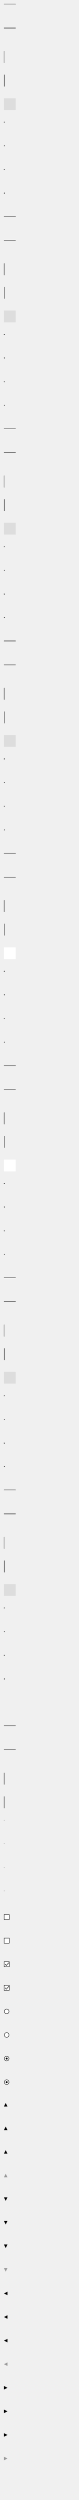
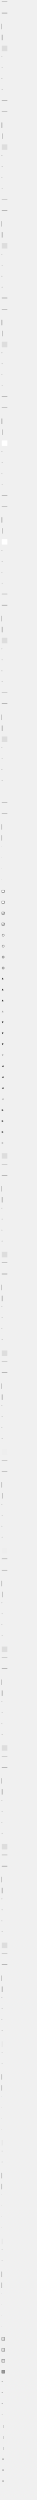
- <svg xmlns="http://www.w3.org/2000/svg" width="200" height="6360" viewBox="0 0 200 6360">
+ <svg xmlns="http://www.w3.org/2000/svg" width="200" height="13680" viewBox="0 0 200 13680">
  <g id="button-normal-top" transform="translate(10,10)">
    <rect x="0" y="0" width="30" height="1" fill="#000000" />
    <rect x="0" y="1" width="30" height="1" fill="#FFFFFF" />
  </g>
  <g id="button-normal-bottom" transform="translate(10,70)">
    <rect x="0" y="0" width="30" height="1" fill="#999999" />
    <rect x="0" y="1" width="30" height="1" fill="#000000" />
  </g>
  <g id="button-normal-left" transform="translate(10,130)">
    <rect x="0" y="0" width="1" height="30" fill="#000000" />
    <rect x="1" y="0" width="1" height="30" fill="#FFFFFF" />
  </g>
  <g id="button-normal-right" transform="translate(10,190)">
    <rect x="0" y="0" width="1" height="30" fill="#999999" />
    <rect x="1" y="0" width="1" height="30" fill="#000000" />
  </g>
  <g id="button-normal" transform="translate(10,250)">
    <rect x="0" y="0" width="30" height="30" fill="#DDDDDD" />
  </g>
  <g id="button-normal-topleft" transform="translate(10,310)">
    <rect x="0" y="0" width="2" height="2" fill="#FFFFFF" />
    <rect x="0" y="0" width="2" height="1" fill="#000000" />
    <rect x="0" y="0" width="1" height="2" fill="#000000" />
  </g>
  <g id="button-normal-topright" transform="translate(10,370)">
    <rect x="0" y="0" width="2" height="2" fill="#FFFFFF" />
    <rect x="1" y="0" width="1" height="2" fill="#000000" />
    <rect x="0" y="0" width="2" height="1" fill="#000000" />
    <rect x="0" y="1" width="1" height="1" fill="#999999" />
  </g>
  <g id="button-normal-bottomleft" transform="translate(10,430)">
    <rect x="0" y="0" width="2" height="2" fill="#999999" />
    <rect x="0" y="0" width="1" height="2" fill="#000000" />
    <rect x="0" y="1" width="2" height="1" fill="#000000" />
    <rect x="1" y="0" width="1" height="1" fill="#FFFFFF" />
  </g>
  <g id="button-normal-bottomright" transform="translate(10,490)">
    <rect x="0" y="0" width="2" height="2" fill="#999999" />
    <rect x="1" y="0" width="1" height="2" fill="#000000" />
    <rect x="0" y="1" width="2" height="1" fill="#000000" />
  </g>
  <g id="button-pressed-top" transform="translate(10,550)">
    <rect x="0" y="0" width="30" height="1" fill="#000000" />
    <rect x="0" y="1" width="30" height="1" fill="#999999" />
  </g>
  <g id="button-pressed-bottom" transform="translate(10,610)">
    <rect x="0" y="0" width="30" height="1" fill="#FFFFFF" />
    <rect x="0" y="1" width="30" height="1" fill="#000000" />
  </g>
  <g id="button-pressed-left" transform="translate(10,670)">
    <rect x="0" y="0" width="1" height="30" fill="#000000" />
    <rect x="1" y="0" width="1" height="30" fill="#999999" />
  </g>
  <g id="button-pressed-right" transform="translate(10,730)">
    <rect x="0" y="0" width="1" height="30" fill="#FFFFFF" />
    <rect x="1" y="0" width="1" height="30" fill="#000000" />
  </g>
  <g id="button-pressed" transform="translate(10,790)">
    <rect x="0" y="0" width="30" height="30" fill="#DDDDDD" />
  </g>
  <g id="button-pressed-topleft" transform="translate(10,850)">
    <rect x="0" y="0" width="2" height="2" fill="#999999" />
    <rect x="0" y="0" width="2" height="1" fill="#000000" />
    <rect x="0" y="0" width="1" height="2" fill="#000000" />
  </g>
  <g id="button-pressed-topright" transform="translate(10,910)">
    <rect x="0" y="0" width="2" height="2" fill="#999999" />
    <rect x="1" y="0" width="1" height="2" fill="#000000" />
    <rect x="0" y="0" width="2" height="1" fill="#000000" />
    <rect x="0" y="1" width="1" height="1" fill="#FFFFFF" />
  </g>
  <g id="button-pressed-bottomleft" transform="translate(10,970)">
    <rect x="0" y="0" width="2" height="2" fill="#FFFFFF" />
    <rect x="0" y="0" width="1" height="2" fill="#000000" />
    <rect x="0" y="1" width="2" height="1" fill="#000000" />
    <rect x="1" y="0" width="1" height="1" fill="#999999" />
  </g>
  <g id="button-pressed-bottomright" transform="translate(10,1030)">
    <rect x="0" y="0" width="2" height="2" fill="#FFFFFF" />
    <rect x="1" y="0" width="1" height="2" fill="#000000" />
    <rect x="0" y="1" width="2" height="1" fill="#000000" />
  </g>
  <g id="button-focused-top" transform="translate(10,1090)">
    <rect x="0" y="0" width="30" height="1" fill="#000000" />
    <rect x="0" y="1" width="30" height="1" fill="#FFFFFF" />
  </g>
  <g id="button-focused-bottom" transform="translate(10,1150)">
    <rect x="0" y="0" width="30" height="1" fill="#999999" />
    <rect x="0" y="1" width="30" height="1" fill="#000000" />
  </g>
  <g id="button-focused-left" transform="translate(10,1210)">
    <rect x="0" y="0" width="1" height="30" fill="#000000" />
    <rect x="1" y="0" width="1" height="30" fill="#FFFFFF" />
  </g>
  <g id="button-focused-right" transform="translate(10,1270)">
    <rect x="0" y="0" width="1" height="30" fill="#999999" />
    <rect x="1" y="0" width="1" height="30" fill="#000000" />
  </g>
  <g id="button-focused" transform="translate(10,1330)">
    <rect x="0" y="0" width="30" height="30" fill="#DDDDDD" />
  </g>
  <g id="button-focused-topleft" transform="translate(10,1390)">
    <rect x="0" y="0" width="2" height="2" fill="#FFFFFF" />
    <rect x="0" y="0" width="2" height="1" fill="#000000" />
    <rect x="0" y="0" width="1" height="2" fill="#000000" />
  </g>
  <g id="button-focused-topright" transform="translate(10,1450)">
    <rect x="0" y="0" width="2" height="2" fill="#FFFFFF" />
    <rect x="1" y="0" width="1" height="2" fill="#000000" />
    <rect x="0" y="0" width="2" height="1" fill="#000000" />
    <rect x="0" y="1" width="1" height="1" fill="#999999" />
  </g>
  <g id="button-focused-bottomleft" transform="translate(10,1510)">
    <rect x="0" y="0" width="2" height="2" fill="#999999" />
    <rect x="0" y="0" width="1" height="2" fill="#000000" />
    <rect x="0" y="1" width="2" height="1" fill="#000000" />
    <rect x="1" y="0" width="1" height="1" fill="#FFFFFF" />
  </g>
  <g id="button-focused-bottomright" transform="translate(10,1570)">
    <rect x="0" y="0" width="2" height="2" fill="#999999" />
    <rect x="1" y="0" width="1" height="2" fill="#000000" />
    <rect x="0" y="1" width="2" height="1" fill="#000000" />
  </g>
  <g id="button-toggled-top" transform="translate(10,1630)">
    <rect x="0" y="0" width="30" height="1" fill="#000000" />
    <rect x="0" y="1" width="30" height="1" fill="#999999" />
  </g>
  <g id="button-toggled-bottom" transform="translate(10,1690)">
    <rect x="0" y="0" width="30" height="1" fill="#FFFFFF" />
    <rect x="0" y="1" width="30" height="1" fill="#000000" />
  </g>
  <g id="button-toggled-left" transform="translate(10,1750)">
    <rect x="0" y="0" width="1" height="30" fill="#000000" />
    <rect x="1" y="0" width="1" height="30" fill="#999999" />
  </g>
  <g id="button-toggled-right" transform="translate(10,1810)">
    <rect x="0" y="0" width="1" height="30" fill="#FFFFFF" />
    <rect x="1" y="0" width="1" height="30" fill="#000000" />
  </g>
  <g id="button-toggled" transform="translate(10,1870)">
    <rect x="0" y="0" width="30" height="30" fill="#DDDDDD" />
  </g>
  <g id="button-toggled-topleft" transform="translate(10,1930)">
    <rect x="0" y="0" width="2" height="2" fill="#999999" />
    <rect x="0" y="0" width="2" height="1" fill="#000000" />
    <rect x="0" y="0" width="1" height="2" fill="#000000" />
  </g>
  <g id="button-toggled-topright" transform="translate(10,1990)">
    <rect x="0" y="0" width="2" height="2" fill="#999999" />
    <rect x="1" y="0" width="1" height="2" fill="#000000" />
    <rect x="0" y="0" width="2" height="1" fill="#000000" />
    <rect x="0" y="1" width="1" height="1" fill="#FFFFFF" />
  </g>
  <g id="button-toggled-bottomleft" transform="translate(10,2050)">
    <rect x="0" y="0" width="2" height="2" fill="#FFFFFF" />
    <rect x="0" y="0" width="1" height="2" fill="#000000" />
    <rect x="0" y="1" width="2" height="1" fill="#000000" />
    <rect x="1" y="0" width="1" height="1" fill="#999999" />
  </g>
  <g id="button-toggled-bottomright" transform="translate(10,2110)">
    <rect x="0" y="0" width="2" height="2" fill="#FFFFFF" />
    <rect x="1" y="0" width="1" height="2" fill="#000000" />
    <rect x="0" y="1" width="2" height="1" fill="#000000" />
  </g>
  <g id="lineedit-normal-top" transform="translate(10,2170)">
    <rect x="0" y="0" width="30" height="1" fill="#000000" />
    <rect x="0" y="1" width="30" height="1" fill="#999999" />
  </g>
  <g id="lineedit-normal-bottom" transform="translate(10,2230)">
    <rect x="0" y="0" width="30" height="1" fill="#FFFFFF" />
    <rect x="0" y="1" width="30" height="1" fill="#000000" />
  </g>
  <g id="lineedit-normal-left" transform="translate(10,2290)">
    <rect x="0" y="0" width="1" height="30" fill="#000000" />
    <rect x="1" y="0" width="1" height="30" fill="#999999" />
  </g>
  <g id="lineedit-normal-right" transform="translate(10,2350)">
    <rect x="0" y="0" width="1" height="30" fill="#FFFFFF" />
    <rect x="1" y="0" width="1" height="30" fill="#000000" />
  </g>
  <g id="lineedit-normal" transform="translate(10,2410)">
    <rect x="0" y="0" width="30" height="30" fill="#FFFFFF" />
  </g>
  <g id="lineedit-normal-topleft" transform="translate(10,2470)">
    <rect x="0" y="0" width="2" height="2" fill="#999999" />
    <rect x="0" y="0" width="2" height="1" fill="#000000" />
    <rect x="0" y="0" width="1" height="2" fill="#000000" />
  </g>
  <g id="lineedit-normal-topright" transform="translate(10,2530)">
    <rect x="0" y="0" width="2" height="2" fill="#999999" />
    <rect x="1" y="0" width="1" height="2" fill="#000000" />
    <rect x="0" y="0" width="2" height="1" fill="#000000" />
    <rect x="0" y="1" width="1" height="1" fill="#FFFFFF" />
  </g>
  <g id="lineedit-normal-bottomleft" transform="translate(10,2590)">
    <rect x="0" y="0" width="2" height="2" fill="#FFFFFF" />
    <rect x="0" y="0" width="1" height="2" fill="#000000" />
    <rect x="0" y="1" width="2" height="1" fill="#000000" />
    <rect x="1" y="0" width="1" height="1" fill="#999999" />
  </g>
  <g id="lineedit-normal-bottomright" transform="translate(10,2650)">
    <rect x="0" y="0" width="2" height="2" fill="#FFFFFF" />
    <rect x="1" y="0" width="1" height="2" fill="#000000" />
    <rect x="0" y="1" width="2" height="1" fill="#000000" />
  </g>
  <g id="lineedit-focused-top" transform="translate(10,2710)">
    <rect x="0" y="0" width="30" height="1" fill="#000000" />
    <rect x="0" y="1" width="30" height="1" fill="#999999" />
  </g>
  <g id="lineedit-focused-bottom" transform="translate(10,2770)">
    <rect x="0" y="0" width="30" height="1" fill="#FFFFFF" />
    <rect x="0" y="1" width="30" height="1" fill="#000000" />
  </g>
  <g id="lineedit-focused-left" transform="translate(10,2830)">
    <rect x="0" y="0" width="1" height="30" fill="#000000" />
    <rect x="1" y="0" width="1" height="30" fill="#999999" />
  </g>
  <g id="lineedit-focused-right" transform="translate(10,2890)">
    <rect x="0" y="0" width="1" height="30" fill="#FFFFFF" />
    <rect x="1" y="0" width="1" height="30" fill="#000000" />
  </g>
  <g id="lineedit-focused" transform="translate(10,2950)">
    <rect x="0" y="0" width="30" height="30" fill="#FFFFFF" />
  </g>
  <g id="lineedit-focused-topleft" transform="translate(10,3010)">
    <rect x="0" y="0" width="2" height="2" fill="#999999" />
    <rect x="0" y="0" width="2" height="1" fill="#000000" />
    <rect x="0" y="0" width="1" height="2" fill="#000000" />
  </g>
  <g id="lineedit-focused-topright" transform="translate(10,3070)">
    <rect x="0" y="0" width="2" height="2" fill="#999999" />
    <rect x="1" y="0" width="1" height="2" fill="#000000" />
    <rect x="0" y="0" width="2" height="1" fill="#000000" />
    <rect x="0" y="1" width="1" height="1" fill="#FFFFFF" />
  </g>
  <g id="lineedit-focused-bottomleft" transform="translate(10,3130)">
    <rect x="0" y="0" width="2" height="2" fill="#FFFFFF" />
    <rect x="0" y="0" width="1" height="2" fill="#000000" />
    <rect x="0" y="1" width="2" height="1" fill="#000000" />
    <rect x="1" y="0" width="1" height="1" fill="#999999" />
  </g>
  <g id="lineedit-focused-bottomright" transform="translate(10,3190)">
    <rect x="0" y="0" width="2" height="2" fill="#FFFFFF" />
    <rect x="1" y="0" width="1" height="2" fill="#000000" />
    <rect x="0" y="1" width="2" height="1" fill="#000000" />
  </g>
  <g id="common-normal-top" transform="translate(10,3250)">
    <rect x="0" y="0" width="30" height="1" fill="#000000" />
    <rect x="0" y="1" width="30" height="1" fill="#FFFFFF" />
  </g>
  <g id="common-normal-bottom" transform="translate(10,3310)">
    <rect x="0" y="0" width="30" height="1" fill="#999999" />
    <rect x="0" y="1" width="30" height="1" fill="#000000" />
  </g>
  <g id="common-normal-left" transform="translate(10,3370)">
    <rect x="0" y="0" width="1" height="30" fill="#000000" />
    <rect x="1" y="0" width="1" height="30" fill="#FFFFFF" />
  </g>
  <g id="common-normal-right" transform="translate(10,3430)">
    <rect x="0" y="0" width="1" height="30" fill="#999999" />
    <rect x="1" y="0" width="1" height="30" fill="#000000" />
  </g>
  <g id="common-normal" transform="translate(10,3490)">
    <rect x="0" y="0" width="30" height="30" fill="#DDDDDD" />
  </g>
  <g id="common-normal-topleft" transform="translate(10,3550)">
    <rect x="0" y="0" width="2" height="2" fill="#FFFFFF" />
    <rect x="0" y="0" width="2" height="1" fill="#000000" />
    <rect x="0" y="0" width="1" height="2" fill="#000000" />
  </g>
  <g id="common-normal-topright" transform="translate(10,3610)">
    <rect x="0" y="0" width="2" height="2" fill="#FFFFFF" />
    <rect x="1" y="0" width="1" height="2" fill="#000000" />
    <rect x="0" y="0" width="2" height="1" fill="#000000" />
    <rect x="0" y="1" width="1" height="1" fill="#999999" />
  </g>
  <g id="common-normal-bottomleft" transform="translate(10,3670)">
    <rect x="0" y="0" width="2" height="2" fill="#999999" />
    <rect x="0" y="0" width="1" height="2" fill="#000000" />
    <rect x="0" y="1" width="2" height="1" fill="#000000" />
    <rect x="1" y="0" width="1" height="1" fill="#FFFFFF" />
  </g>
  <g id="common-normal-bottomright" transform="translate(10,3730)">
    <rect x="0" y="0" width="2" height="2" fill="#999999" />
    <rect x="1" y="0" width="1" height="2" fill="#000000" />
    <rect x="0" y="1" width="2" height="1" fill="#000000" />
  </g>
  <g id="common-focused-top" transform="translate(10,3790)">
    <rect x="0" y="0" width="30" height="1" fill="#000000" />
    <rect x="0" y="1" width="30" height="1" fill="#FFFFFF" />
  </g>
  <g id="common-focused-bottom" transform="translate(10,3850)">
    <rect x="0" y="0" width="30" height="1" fill="#999999" />
    <rect x="0" y="1" width="30" height="1" fill="#000000" />
  </g>
  <g id="common-focused-left" transform="translate(10,3910)">
    <rect x="0" y="0" width="1" height="30" fill="#000000" />
    <rect x="1" y="0" width="1" height="30" fill="#FFFFFF" />
  </g>
  <g id="common-focused-right" transform="translate(10,3970)">
    <rect x="0" y="0" width="1" height="30" fill="#999999" />
    <rect x="1" y="0" width="1" height="30" fill="#000000" />
  </g>
  <g id="common-focused" transform="translate(10,4030)">
    <rect x="0" y="0" width="30" height="30" fill="#DDDDDD" />
  </g>
  <g id="common-focused-topleft" transform="translate(10,4090)">
    <rect x="0" y="0" width="2" height="2" fill="#FFFFFF" />
    <rect x="0" y="0" width="2" height="1" fill="#000000" />
    <rect x="0" y="0" width="1" height="2" fill="#000000" />
  </g>
  <g id="common-focused-topright" transform="translate(10,4150)">
    <rect x="0" y="0" width="2" height="2" fill="#FFFFFF" />
    <rect x="1" y="0" width="1" height="2" fill="#000000" />
    <rect x="0" y="0" width="2" height="1" fill="#000000" />
    <rect x="0" y="1" width="1" height="1" fill="#999999" />
  </g>
  <g id="common-focused-bottomleft" transform="translate(10,4210)">
    <rect x="0" y="0" width="2" height="2" fill="#999999" />
    <rect x="0" y="0" width="1" height="2" fill="#000000" />
    <rect x="0" y="1" width="2" height="1" fill="#000000" />
    <rect x="1" y="0" width="1" height="1" fill="#FFFFFF" />
  </g>
  <g id="common-focused-bottomright" transform="translate(10,4270)">
    <rect x="0" y="0" width="2" height="2" fill="#999999" />
    <rect x="1" y="0" width="1" height="2" fill="#000000" />
    <rect x="0" y="1" width="2" height="1" fill="#000000" />
  </g>
  <g id="focus" transform="translate(10,4330)">
  </g>
  <g id="focus-top" transform="translate(10,4390)">
    <rect x="0" y="0" width="30" height="1" fill="#000000" />
  </g>
  <g id="focus-bottom" transform="translate(10,4450)">
    <rect x="0" y="0" width="30" height="1" fill="#000000" />
  </g>
  <g id="focus-left" transform="translate(10,4510)">
    <rect x="0" y="0" width="1" height="30" fill="#000000" />
  </g>
  <g id="focus-right" transform="translate(10,4570)">
    <rect x="0" y="0" width="1" height="30" fill="#000000" />
  </g>
  <g id="focus-topleft" transform="translate(10,4630)">
    <rect x="0" y="0" width="1" height="1" fill="#000000" />
  </g>
  <g id="focus-topright" transform="translate(10,4690)">
    <rect x="0" y="0" width="1" height="1" fill="#000000" />
  </g>
  <g id="focus-bottomleft" transform="translate(10,4750)">
    <rect x="0" y="0" width="1" height="1" fill="#000000" />
  </g>
  <g id="focus-bottomright" transform="translate(10,4810)">
    <rect x="0" y="0" width="1" height="1" fill="#000000" />
  </g>
  <g id="checkbox-normal" transform="translate(10,4870)">
    <rect x="0" y="0" width="14" height="14" fill="#000000" />
    <rect x="1" y="1" width="12" height="12" fill="#FFFFFF" />
  </g>
  <g id="checkbox-focused" transform="translate(10,4930)">
    <rect x="0" y="0" width="14" height="14" fill="#000000" />
    <rect x="1" y="1" width="12" height="12" fill="#FFFFFF" />
  </g>
  <g id="checkbox-checked-normal" transform="translate(10,4990)">
    <rect x="0" y="0" width="14" height="14" fill="#000000" />
    <rect x="1" y="1" width="12" height="12" fill="#FFFFFF" />
    <rect x="3" y="7" width="2" height="2" fill="#000000" />
    <rect x="5" y="9" width="2" height="2" fill="#000000" />
    <rect x="7" y="7" width="2" height="2" fill="#000000" />
    <rect x="9" y="5" width="2" height="2" fill="#000000" />
    <rect x="11" y="3" width="2" height="2" fill="#000000" />
  </g>
  <g id="checkbox-checked-focused" transform="translate(10,5050)">
    <rect x="0" y="0" width="14" height="14" fill="#000000" />
    <rect x="1" y="1" width="12" height="12" fill="#FFFFFF" />
    <rect x="3" y="7" width="2" height="2" fill="#000000" />
    <rect x="5" y="9" width="2" height="2" fill="#000000" />
    <rect x="7" y="7" width="2" height="2" fill="#000000" />
    <rect x="9" y="5" width="2" height="2" fill="#000000" />
    <rect x="11" y="3" width="2" height="2" fill="#000000" />
  </g>
  <g id="radio-normal" transform="translate(10,5110)">
    <circle cx="7" cy="7" r="6.5" fill="#000000" />
    <circle cx="7" cy="7" r="5.5" fill="#FFFFFF" />
  </g>
  <g id="radio-focused" transform="translate(10,5170)">
    <circle cx="7" cy="7" r="6.5" fill="#000000" />
    <circle cx="7" cy="7" r="5.5" fill="#FFFFFF" />
  </g>
  <g id="radio-checked-normal" transform="translate(10,5230)">
    <circle cx="7" cy="7" r="6.5" fill="#000000" />
    <circle cx="7" cy="7" r="5.5" fill="#FFFFFF" />
    <circle cx="7" cy="7" r="2.5" fill="#000000" />
  </g>
  <g id="radio-checked-focused" transform="translate(10,5290)">
    <circle cx="7" cy="7" r="6.5" fill="#000000" />
    <circle cx="7" cy="7" r="5.5" fill="#FFFFFF" />
    <circle cx="7" cy="7" r="2.5" fill="#000000" />
  </g>
  <g id="arrow-up-normal" transform="translate(10,5350)">
    <path d="M4.5,0 L9,9 L0,9 Z" fill="#000000" />
  </g>
  <g id="arrow-up-focused" transform="translate(10,5410)">
    <path d="M4.5,0 L9,9 L0,9 Z" fill="#000000" />
  </g>
  <g id="arrow-up-pressed" transform="translate(10,5470)">
    <path d="M4.5,0 L9,9 L0,9 Z" fill="#000000" />
  </g>
  <g id="arrow-up-disabled" transform="translate(10,5530)">
    <path d="M4.5,0 L9,9 L0,9 Z" fill="#999999" />
  </g>
  <g id="arrow-down-normal" transform="translate(10,5590)">
    <path d="M0,0 L9,0 L4.5,9 Z" fill="#000000" />
  </g>
  <g id="arrow-down-focused" transform="translate(10,5650)">
    <path d="M0,0 L9,0 L4.5,9 Z" fill="#000000" />
  </g>
  <g id="arrow-down-pressed" transform="translate(10,5710)">
    <path d="M0,0 L9,0 L4.5,9 Z" fill="#000000" />
  </g>
  <g id="arrow-down-disabled" transform="translate(10,5770)">
    <path d="M0,0 L9,0 L4.5,9 Z" fill="#999999" />
  </g>
  <g id="arrow-left-normal" transform="translate(10,5830)">
    <path d="M9,0 L9,9 L0,4.5 Z" fill="#000000" />
  </g>
  <g id="arrow-left-focused" transform="translate(10,5890)">
    <path d="M9,0 L9,9 L0,4.5 Z" fill="#000000" />
  </g>
  <g id="arrow-left-pressed" transform="translate(10,5950)">
    <path d="M9,0 L9,9 L0,4.5 Z" fill="#000000" />
  </g>
  <g id="arrow-left-disabled" transform="translate(10,6010)">
    <path d="M9,0 L9,9 L0,4.5 Z" fill="#999999" />
  </g>
  <g id="arrow-right-normal" transform="translate(10,6070)">
    <path d="M0,0 L9,4.5 L0,9 Z" fill="#000000" />
  </g>
  <g id="arrow-right-focused" transform="translate(10,6130)">
    <path d="M0,0 L9,4.5 L0,9 Z" fill="#000000" />
  </g>
  <g id="arrow-right-pressed" transform="translate(10,6190)">
    <path d="M0,0 L9,4.5 L0,9 Z" fill="#000000" />
  </g>
  <g id="arrow-right-disabled" transform="translate(10,6250)">
    <path d="M0,0 L9,4.5 L0,9 Z" fill="#999999" />
  </g>
+   <g id="scrollbarslider-normal" transform="translate(10,6310)">
+     <rect x="0" y="0" width="30" height="30" fill="#DDDDDD" />
+   </g>
+   <g id="scrollbarslider-normal-top" transform="translate(10,6370)">
+     <rect x="0" y="0" width="30" height="1" fill="#000000" />
+     <rect x="0" y="1" width="30" height="1" fill="#FFFFFF" />
+   </g>
+   <g id="scrollbarslider-normal-bottom" transform="translate(10,6430)">
+     <rect x="0" y="0" width="30" height="1" fill="#999999" />
+     <rect x="0" y="1" width="30" height="1" fill="#000000" />
+   </g>
+   <g id="scrollbarslider-normal-left" transform="translate(10,6490)">
+     <rect x="0" y="0" width="1" height="30" fill="#000000" />
+     <rect x="1" y="0" width="1" height="30" fill="#FFFFFF" />
+   </g>
+   <g id="scrollbarslider-normal-right" transform="translate(10,6550)">
+     <rect x="0" y="0" width="1" height="30" fill="#999999" />
+     <rect x="1" y="0" width="1" height="30" fill="#000000" />
+   </g>
+   <g id="scrollbarslider-normal-topleft" transform="translate(10,6610)">
+     <rect x="0" y="0" width="2" height="2" fill="#DDDDDD" />
+     <rect x="0" y="0" width="2" height="1" fill="#000000" />
+     <rect x="0" y="0" width="1" height="2" fill="#000000" />
+     <rect x="1" y="1" width="1" height="1" fill="#FFFFFF" />
+   </g>
+   <g id="scrollbarslider-normal-topright" transform="translate(10,6670)">
+     <rect x="0" y="0" width="2" height="2" fill="#DDDDDD" />
+     <rect x="1" y="0" width="1" height="2" fill="#000000" />
+     <rect x="0" y="0" width="2" height="1" fill="#000000" />
+     <rect x="0" y="1" width="1" height="1" fill="#999999" />
+   </g>
+   <g id="scrollbarslider-normal-bottomleft" transform="translate(10,6730)">
+     <rect x="0" y="0" width="2" height="2" fill="#DDDDDD" />
+     <rect x="0" y="0" width="1" height="2" fill="#000000" />
+     <rect x="0" y="1" width="2" height="1" fill="#000000" />
+     <rect x="1" y="0" width="1" height="1" fill="#FFFFFF" />
+   </g>
+   <g id="scrollbarslider-normal-bottomright" transform="translate(10,6790)">
+     <rect x="0" y="0" width="2" height="2" fill="#999999" />
+     <rect x="1" y="0" width="1" height="2" fill="#000000" />
+     <rect x="0" y="1" width="2" height="1" fill="#000000" />
+   </g>
+   <g id="scrollbarslider-focused" transform="translate(10,6850)">
+     <rect x="0" y="0" width="30" height="30" fill="#DDDDDD" />
+   </g>
+   <g id="scrollbarslider-focused-top" transform="translate(10,6910)">
+     <rect x="0" y="0" width="30" height="1" fill="#000000" />
+     <rect x="0" y="1" width="30" height="1" fill="#FFFFFF" />
+   </g>
+   <g id="scrollbarslider-focused-bottom" transform="translate(10,6970)">
+     <rect x="0" y="0" width="30" height="1" fill="#999999" />
+     <rect x="0" y="1" width="30" height="1" fill="#000000" />
+   </g>
+   <g id="scrollbarslider-focused-left" transform="translate(10,7030)">
+     <rect x="0" y="0" width="1" height="30" fill="#000000" />
+     <rect x="1" y="0" width="1" height="30" fill="#FFFFFF" />
+   </g>
+   <g id="scrollbarslider-focused-right" transform="translate(10,7090)">
+     <rect x="0" y="0" width="1" height="30" fill="#999999" />
+     <rect x="1" y="0" width="1" height="30" fill="#000000" />
+   </g>
+   <g id="scrollbarslider-focused-topleft" transform="translate(10,7150)">
+     <rect x="0" y="0" width="2" height="2" fill="#DDDDDD" />
+     <rect x="0" y="0" width="2" height="1" fill="#000000" />
+     <rect x="0" y="0" width="1" height="2" fill="#000000" />
+     <rect x="1" y="1" width="1" height="1" fill="#FFFFFF" />
+   </g>
+   <g id="scrollbarslider-focused-topright" transform="translate(10,7210)">
+     <rect x="0" y="0" width="2" height="2" fill="#DDDDDD" />
+     <rect x="1" y="0" width="1" height="2" fill="#000000" />
+     <rect x="0" y="0" width="2" height="1" fill="#000000" />
+     <rect x="0" y="1" width="1" height="1" fill="#999999" />
+   </g>
+   <g id="scrollbarslider-focused-bottomleft" transform="translate(10,7270)">
+     <rect x="0" y="0" width="2" height="2" fill="#DDDDDD" />
+     <rect x="0" y="0" width="1" height="2" fill="#000000" />
+     <rect x="0" y="1" width="2" height="1" fill="#000000" />
+     <rect x="1" y="0" width="1" height="1" fill="#FFFFFF" />
+   </g>
+   <g id="scrollbarslider-focused-bottomright" transform="translate(10,7330)">
+     <rect x="0" y="0" width="2" height="2" fill="#999999" />
+     <rect x="1" y="0" width="1" height="2" fill="#000000" />
+     <rect x="0" y="1" width="2" height="1" fill="#000000" />
+   </g>
+   <g id="scrollbarslider-pressed" transform="translate(10,7390)">
+     <rect x="0" y="0" width="30" height="30" fill="#DDDDDD" />
+   </g>
+   <g id="scrollbarslider-pressed-top" transform="translate(10,7450)">
+     <rect x="0" y="0" width="30" height="1" fill="#000000" />
+     <rect x="0" y="1" width="30" height="1" fill="#FFFFFF" />
+   </g>
+   <g id="scrollbarslider-pressed-bottom" transform="translate(10,7510)">
+     <rect x="0" y="0" width="30" height="1" fill="#999999" />
+     <rect x="0" y="1" width="30" height="1" fill="#000000" />
+   </g>
+   <g id="scrollbarslider-pressed-left" transform="translate(10,7570)">
+     <rect x="0" y="0" width="1" height="30" fill="#000000" />
+     <rect x="1" y="0" width="1" height="30" fill="#FFFFFF" />
+   </g>
+   <g id="scrollbarslider-pressed-right" transform="translate(10,7630)">
+     <rect x="0" y="0" width="1" height="30" fill="#999999" />
+     <rect x="1" y="0" width="1" height="30" fill="#000000" />
+   </g>
+   <g id="scrollbarslider-pressed-topleft" transform="translate(10,7690)">
+     <rect x="0" y="0" width="2" height="2" fill="#DDDDDD" />
+     <rect x="0" y="0" width="2" height="1" fill="#000000" />
+     <rect x="0" y="0" width="1" height="2" fill="#000000" />
+     <rect x="1" y="1" width="1" height="1" fill="#FFFFFF" />
+   </g>
+   <g id="scrollbarslider-pressed-topright" transform="translate(10,7750)">
+     <rect x="0" y="0" width="2" height="2" fill="#DDDDDD" />
+     <rect x="1" y="0" width="1" height="2" fill="#000000" />
+     <rect x="0" y="0" width="2" height="1" fill="#000000" />
+     <rect x="0" y="1" width="1" height="1" fill="#999999" />
+   </g>
+   <g id="scrollbarslider-pressed-bottomleft" transform="translate(10,7810)">
+     <rect x="0" y="0" width="2" height="2" fill="#DDDDDD" />
+     <rect x="0" y="0" width="1" height="2" fill="#000000" />
+     <rect x="0" y="1" width="2" height="1" fill="#000000" />
+     <rect x="1" y="0" width="1" height="1" fill="#FFFFFF" />
+   </g>
+   <g id="scrollbarslider-pressed-bottomright" transform="translate(10,7870)">
+     <rect x="0" y="0" width="2" height="2" fill="#999999" />
+     <rect x="1" y="0" width="1" height="2" fill="#000000" />
+     <rect x="0" y="1" width="2" height="1" fill="#000000" />
+   </g>
+   <g id="slider-normal" transform="translate(10,7930)">
+     <rect x="0" y="0" width="30" height="30" fill="#EEEEEE" />
+   </g>
+   <g id="slider-normal-top" transform="translate(10,7990)">
+     <rect x="0" y="0" width="30" height="1" fill="#000000" />
+     <rect x="0" y="1" width="30" height="1" fill="#EEEEEE" />
+   </g>
+   <g id="slider-normal-bottom" transform="translate(10,8050)">
+     <rect x="0" y="0" width="30" height="1" fill="#EEEEEE" />
+     <rect x="0" y="1" width="30" height="1" fill="#000000" />
+   </g>
+   <g id="slider-normal-left" transform="translate(10,8110)">
+     <rect x="0" y="0" width="1" height="30" fill="#000000" />
+     <rect x="1" y="0" width="1" height="30" fill="#EEEEEE" />
+   </g>
+   <g id="slider-normal-right" transform="translate(10,8170)">
+     <rect x="0" y="0" width="1" height="30" fill="#EEEEEE" />
+     <rect x="1" y="0" width="1" height="30" fill="#000000" />
+   </g>
+   <g id="slider-normal-topleft" transform="translate(10,8230)">
+     <rect x="0" y="0" width="2" height="2" fill="#EEEEEE" />
+     <rect x="0" y="0" width="2" height="1" fill="#000000" />
+     <rect x="0" y="0" width="1" height="2" fill="#000000" />
+   </g>
+   <g id="slider-normal-topright" transform="translate(10,8290)">
+     <rect x="0" y="0" width="2" height="2" fill="#EEEEEE" />
+     <rect x="1" y="0" width="1" height="2" fill="#000000" />
+     <rect x="0" y="0" width="2" height="1" fill="#000000" />
+   </g>
+   <g id="slider-normal-bottomleft" transform="translate(10,8350)">
+     <rect x="0" y="0" width="2" height="2" fill="#EEEEEE" />
+     <rect x="0" y="0" width="1" height="2" fill="#000000" />
+     <rect x="0" y="1" width="2" height="1" fill="#000000" />
+   </g>
+   <g id="slider-normal-bottomright" transform="translate(10,8410)">
+     <rect x="0" y="0" width="2" height="2" fill="#EEEEEE" />
+     <rect x="1" y="0" width="1" height="2" fill="#000000" />
+     <rect x="0" y="1" width="2" height="1" fill="#000000" />
+   </g>
+   <g id="slider-toggled" transform="translate(10,8470)">
+     <rect x="0" y="0" width="30" height="30" fill="#EEEEEE" />
+   </g>
+   <g id="slider-toggled-top" transform="translate(10,8530)">
+     <rect x="0" y="0" width="30" height="1" fill="#000000" />
+     <rect x="0" y="1" width="30" height="1" fill="#EEEEEE" />
+   </g>
+   <g id="slider-toggled-bottom" transform="translate(10,8590)">
+     <rect x="0" y="0" width="30" height="1" fill="#EEEEEE" />
+     <rect x="0" y="1" width="30" height="1" fill="#000000" />
+   </g>
+   <g id="slider-toggled-left" transform="translate(10,8650)">
+     <rect x="0" y="0" width="1" height="30" fill="#000000" />
+     <rect x="1" y="0" width="1" height="30" fill="#EEEEEE" />
+   </g>
+   <g id="slider-toggled-right" transform="translate(10,8710)">
+     <rect x="0" y="0" width="1" height="30" fill="#EEEEEE" />
+     <rect x="1" y="0" width="1" height="30" fill="#000000" />
+   </g>
+   <g id="slider-toggled-topleft" transform="translate(10,8770)">
+     <rect x="0" y="0" width="2" height="2" fill="#EEEEEE" />
+     <rect x="0" y="0" width="2" height="1" fill="#000000" />
+     <rect x="0" y="0" width="1" height="2" fill="#000000" />
+   </g>
+   <g id="slider-toggled-topright" transform="translate(10,8830)">
+     <rect x="0" y="0" width="2" height="2" fill="#EEEEEE" />
+     <rect x="1" y="0" width="1" height="2" fill="#000000" />
+     <rect x="0" y="0" width="2" height="1" fill="#000000" />
+   </g>
+   <g id="slider-toggled-bottomleft" transform="translate(10,8890)">
+     <rect x="0" y="0" width="2" height="2" fill="#EEEEEE" />
+     <rect x="0" y="0" width="1" height="2" fill="#000000" />
+     <rect x="0" y="1" width="2" height="1" fill="#000000" />
+   </g>
+   <g id="slider-toggled-bottomright" transform="translate(10,8950)">
+     <rect x="0" y="0" width="2" height="2" fill="#EEEEEE" />
+     <rect x="1" y="0" width="1" height="2" fill="#000000" />
+     <rect x="0" y="1" width="2" height="1" fill="#000000" />
+   </g>
+   <g id="progress-normal" transform="translate(10,9010)">
+     <rect x="0" y="0" width="30" height="30" fill="#DDDDDD" />
+   </g>
+   <g id="progress-normal-top" transform="translate(10,9070)">
+     <rect x="0" y="0" width="30" height="1" fill="#000000" />
+     <rect x="0" y="1" width="30" height="1" fill="#FFFFFF" />
+   </g>
+   <g id="progress-normal-bottom" transform="translate(10,9130)">
+     <rect x="0" y="0" width="30" height="1" fill="#999999" />
+     <rect x="0" y="1" width="30" height="1" fill="#000000" />
+   </g>
+   <g id="progress-normal-left" transform="translate(10,9190)">
+     <rect x="0" y="0" width="1" height="30" fill="#000000" />
+     <rect x="1" y="0" width="1" height="30" fill="#FFFFFF" />
+   </g>
+   <g id="progress-normal-right" transform="translate(10,9250)">
+     <rect x="0" y="0" width="1" height="30" fill="#999999" />
+     <rect x="1" y="0" width="1" height="30" fill="#000000" />
+   </g>
+   <g id="progress-normal-topleft" transform="translate(10,9310)">
+     <rect x="0" y="0" width="2" height="2" fill="#DDDDDD" />
+     <rect x="0" y="0" width="2" height="1" fill="#000000" />
+     <rect x="0" y="0" width="1" height="2" fill="#000000" />
+     <rect x="1" y="1" width="1" height="1" fill="#FFFFFF" />
+   </g>
+   <g id="progress-normal-topright" transform="translate(10,9370)">
+     <rect x="0" y="0" width="2" height="2" fill="#DDDDDD" />
+     <rect x="1" y="0" width="1" height="2" fill="#000000" />
+     <rect x="0" y="0" width="2" height="1" fill="#000000" />
+     <rect x="0" y="1" width="1" height="1" fill="#999999" />
+   </g>
+   <g id="progress-normal-bottomleft" transform="translate(10,9430)">
+     <rect x="0" y="0" width="2" height="2" fill="#DDDDDD" />
+     <rect x="0" y="0" width="1" height="2" fill="#000000" />
+     <rect x="0" y="1" width="2" height="1" fill="#000000" />
+     <rect x="1" y="0" width="1" height="1" fill="#FFFFFF" />
+   </g>
+   <g id="progress-normal-bottomright" transform="translate(10,9490)">
+     <rect x="0" y="0" width="2" height="2" fill="#999999" />
+     <rect x="1" y="0" width="1" height="2" fill="#000000" />
+     <rect x="0" y="1" width="2" height="1" fill="#000000" />
+   </g>
+   <g id="spin-normal" transform="translate(10,9550)">
+     <rect x="0" y="0" width="30" height="30" fill="#DDDDDD" />
+   </g>
+   <g id="spin-normal-top" transform="translate(10,9610)">
+     <rect x="0" y="0" width="30" height="1" fill="#000000" />
+     <rect x="0" y="1" width="30" height="1" fill="#FFFFFF" />
+   </g>
+   <g id="spin-normal-bottom" transform="translate(10,9670)">
+     <rect x="0" y="0" width="30" height="1" fill="#999999" />
+     <rect x="0" y="1" width="30" height="1" fill="#000000" />
+   </g>
+   <g id="spin-normal-left" transform="translate(10,9730)">
+     <rect x="0" y="0" width="1" height="30" fill="#000000" />
+     <rect x="1" y="0" width="1" height="30" fill="#FFFFFF" />
+   </g>
+   <g id="spin-normal-right" transform="translate(10,9790)">
+     <rect x="0" y="0" width="1" height="30" fill="#999999" />
+     <rect x="1" y="0" width="1" height="30" fill="#000000" />
+   </g>
+   <g id="spin-normal-topleft" transform="translate(10,9850)">
+     <rect x="0" y="0" width="2" height="2" fill="#DDDDDD" />
+     <rect x="0" y="0" width="2" height="1" fill="#000000" />
+     <rect x="0" y="0" width="1" height="2" fill="#000000" />
+     <rect x="1" y="1" width="1" height="1" fill="#FFFFFF" />
+   </g>
+   <g id="spin-normal-topright" transform="translate(10,9910)">
+     <rect x="0" y="0" width="2" height="2" fill="#DDDDDD" />
+     <rect x="1" y="0" width="1" height="2" fill="#000000" />
+     <rect x="0" y="0" width="2" height="1" fill="#000000" />
+     <rect x="0" y="1" width="1" height="1" fill="#999999" />
+   </g>
+   <g id="spin-normal-bottomleft" transform="translate(10,9970)">
+     <rect x="0" y="0" width="2" height="2" fill="#DDDDDD" />
+     <rect x="0" y="0" width="1" height="2" fill="#000000" />
+     <rect x="0" y="1" width="2" height="1" fill="#000000" />
+     <rect x="1" y="0" width="1" height="1" fill="#FFFFFF" />
+   </g>
+   <g id="spin-normal-bottomright" transform="translate(10,10030)">
+     <rect x="0" y="0" width="2" height="2" fill="#999999" />
+     <rect x="1" y="0" width="1" height="2" fill="#000000" />
+     <rect x="0" y="1" width="2" height="1" fill="#000000" />
+   </g>
+   <g id="spin-focused" transform="translate(10,10090)">
+     <rect x="0" y="0" width="30" height="30" fill="#DDDDDD" />
+   </g>
+   <g id="spin-focused-top" transform="translate(10,10150)">
+     <rect x="0" y="0" width="30" height="1" fill="#000000" />
+     <rect x="0" y="1" width="30" height="1" fill="#FFFFFF" />
+   </g>
+   <g id="spin-focused-bottom" transform="translate(10,10210)">
+     <rect x="0" y="0" width="30" height="1" fill="#999999" />
+     <rect x="0" y="1" width="30" height="1" fill="#000000" />
+   </g>
+   <g id="spin-focused-left" transform="translate(10,10270)">
+     <rect x="0" y="0" width="1" height="30" fill="#000000" />
+     <rect x="1" y="0" width="1" height="30" fill="#FFFFFF" />
+   </g>
+   <g id="spin-focused-right" transform="translate(10,10330)">
+     <rect x="0" y="0" width="1" height="30" fill="#999999" />
+     <rect x="1" y="0" width="1" height="30" fill="#000000" />
+   </g>
+   <g id="spin-focused-topleft" transform="translate(10,10390)">
+     <rect x="0" y="0" width="2" height="2" fill="#DDDDDD" />
+     <rect x="0" y="0" width="2" height="1" fill="#000000" />
+     <rect x="0" y="0" width="1" height="2" fill="#000000" />
+     <rect x="1" y="1" width="1" height="1" fill="#FFFFFF" />
+   </g>
+   <g id="spin-focused-topright" transform="translate(10,10450)">
+     <rect x="0" y="0" width="2" height="2" fill="#DDDDDD" />
+     <rect x="1" y="0" width="1" height="2" fill="#000000" />
+     <rect x="0" y="0" width="2" height="1" fill="#000000" />
+     <rect x="0" y="1" width="1" height="1" fill="#999999" />
+   </g>
+   <g id="spin-focused-bottomleft" transform="translate(10,10510)">
+     <rect x="0" y="0" width="2" height="2" fill="#DDDDDD" />
+     <rect x="0" y="0" width="1" height="2" fill="#000000" />
+     <rect x="0" y="1" width="2" height="1" fill="#000000" />
+     <rect x="1" y="0" width="1" height="1" fill="#FFFFFF" />
+   </g>
+   <g id="spin-focused-bottomright" transform="translate(10,10570)">
+     <rect x="0" y="0" width="2" height="2" fill="#999999" />
+     <rect x="1" y="0" width="1" height="2" fill="#000000" />
+     <rect x="0" y="1" width="2" height="1" fill="#000000" />
+   </g>
+   <g id="spin-pressed" transform="translate(10,10630)">
+     <rect x="0" y="0" width="30" height="30" fill="#DDDDDD" />
+   </g>
+   <g id="spin-pressed-top" transform="translate(10,10690)">
+     <rect x="0" y="0" width="30" height="1" fill="#000000" />
+     <rect x="0" y="1" width="30" height="1" fill="#FFFFFF" />
+   </g>
+   <g id="spin-pressed-bottom" transform="translate(10,10750)">
+     <rect x="0" y="0" width="30" height="1" fill="#999999" />
+     <rect x="0" y="1" width="30" height="1" fill="#000000" />
+   </g>
+   <g id="spin-pressed-left" transform="translate(10,10810)">
+     <rect x="0" y="0" width="1" height="30" fill="#000000" />
+     <rect x="1" y="0" width="1" height="30" fill="#FFFFFF" />
+   </g>
+   <g id="spin-pressed-right" transform="translate(10,10870)">
+     <rect x="0" y="0" width="1" height="30" fill="#999999" />
+     <rect x="1" y="0" width="1" height="30" fill="#000000" />
+   </g>
+   <g id="spin-pressed-topleft" transform="translate(10,10930)">
+     <rect x="0" y="0" width="2" height="2" fill="#DDDDDD" />
+     <rect x="0" y="0" width="2" height="1" fill="#000000" />
+     <rect x="0" y="0" width="1" height="2" fill="#000000" />
+     <rect x="1" y="1" width="1" height="1" fill="#FFFFFF" />
+   </g>
+   <g id="spin-pressed-topright" transform="translate(10,10990)">
+     <rect x="0" y="0" width="2" height="2" fill="#DDDDDD" />
+     <rect x="1" y="0" width="1" height="2" fill="#000000" />
+     <rect x="0" y="0" width="2" height="1" fill="#000000" />
+     <rect x="0" y="1" width="1" height="1" fill="#999999" />
+   </g>
+   <g id="spin-pressed-bottomleft" transform="translate(10,11050)">
+     <rect x="0" y="0" width="2" height="2" fill="#DDDDDD" />
+     <rect x="0" y="0" width="1" height="2" fill="#000000" />
+     <rect x="0" y="1" width="2" height="1" fill="#000000" />
+     <rect x="1" y="0" width="1" height="1" fill="#FFFFFF" />
+   </g>
+   <g id="spin-pressed-bottomright" transform="translate(10,11110)">
+     <rect x="0" y="0" width="2" height="2" fill="#999999" />
+     <rect x="1" y="0" width="1" height="2" fill="#000000" />
+     <rect x="0" y="1" width="2" height="1" fill="#000000" />
+   </g>
+   <g id="splitter-normal" transform="translate(10,11170)">
+     <rect x="0" y="0" width="3" height="30" fill="#DDDDDD" />
+   </g>
+   <g id="splitter-normal-top" transform="translate(10,11230)">
+     <rect x="0" y="0" width="3" height="1" fill="#000000" />
+   </g>
+   <g id="splitter-normal-bottom" transform="translate(10,11290)">
+     <rect x="0" y="0" width="3" height="1" fill="#000000" />
+   </g>
+   <g id="splitter-normal-left" transform="translate(10,11350)">
+     <rect x="0" y="0" width="1" height="30" fill="#000000" />
+   </g>
+   <g id="splitter-normal-right" transform="translate(10,11410)">
+     <rect x="0" y="0" width="1" height="30" fill="#000000" />
+   </g>
+   <g id="splitter-normal-topleft" transform="translate(10,11470)">
+     <rect x="0" y="0" width="1" height="1" fill="#000000" />
+   </g>
+   <g id="splitter-normal-topright" transform="translate(10,11530)">
+     <rect x="0" y="0" width="1" height="1" fill="#000000" />
+   </g>
+   <g id="splitter-normal-bottomleft" transform="translate(10,11590)">
+     <rect x="0" y="0" width="1" height="1" fill="#000000" />
+   </g>
+   <g id="splitter-normal-bottomright" transform="translate(10,11650)">
+     <rect x="0" y="0" width="1" height="1" fill="#000000" />
+   </g>
+   <g id="splitter-focused" transform="translate(10,11710)">
+     <rect x="0" y="0" width="3" height="30" fill="#DDDDDD" />
+   </g>
+   <g id="splitter-focused-top" transform="translate(10,11770)">
+     <rect x="0" y="0" width="3" height="1" fill="#000000" />
+   </g>
+   <g id="splitter-focused-bottom" transform="translate(10,11830)">
+     <rect x="0" y="0" width="3" height="1" fill="#000000" />
+   </g>
+   <g id="splitter-focused-left" transform="translate(10,11890)">
+     <rect x="0" y="0" width="1" height="30" fill="#000000" />
+   </g>
+   <g id="splitter-focused-right" transform="translate(10,11950)">
+     <rect x="0" y="0" width="1" height="30" fill="#000000" />
+   </g>
+   <g id="splitter-focused-topleft" transform="translate(10,12010)">
+     <rect x="0" y="0" width="1" height="1" fill="#000000" />
+   </g>
+   <g id="splitter-focused-topright" transform="translate(10,12070)">
+     <rect x="0" y="0" width="1" height="1" fill="#000000" />
+   </g>
+   <g id="splitter-focused-bottomleft" transform="translate(10,12130)">
+     <rect x="0" y="0" width="1" height="1" fill="#000000" />
+   </g>
+   <g id="splitter-focused-bottomright" transform="translate(10,12190)">
+     <rect x="0" y="0" width="1" height="1" fill="#000000" />
+   </g>
+   <g id="splitter-pressed" transform="translate(10,12250)">
+     <rect x="0" y="0" width="3" height="30" fill="#DDDDDD" />
+   </g>
+   <g id="splitter-pressed-top" transform="translate(10,12310)">
+     <rect x="0" y="0" width="3" height="1" fill="#000000" />
+   </g>
+   <g id="splitter-pressed-bottom" transform="translate(10,12370)">
+     <rect x="0" y="0" width="3" height="1" fill="#000000" />
+   </g>
+   <g id="splitter-pressed-left" transform="translate(10,12430)">
+     <rect x="0" y="0" width="1" height="30" fill="#000000" />
+   </g>
+   <g id="splitter-pressed-right" transform="translate(10,12490)">
+     <rect x="0" y="0" width="1" height="30" fill="#000000" />
+   </g>
+   <g id="splitter-pressed-topleft" transform="translate(10,12550)">
+     <rect x="0" y="0" width="1" height="1" fill="#000000" />
+   </g>
+   <g id="splitter-pressed-topright" transform="translate(10,12610)">
+     <rect x="0" y="0" width="1" height="1" fill="#000000" />
+   </g>
+   <g id="splitter-pressed-bottomleft" transform="translate(10,12670)">
+     <rect x="0" y="0" width="1" height="1" fill="#000000" />
+   </g>
+   <g id="splitter-pressed-bottomright" transform="translate(10,12730)">
+     <rect x="0" y="0" width="1" height="1" fill="#000000" />
+   </g>
+   <g id="slidercursor-normal" transform="translate(10,12790)">
+     <rect x="0" y="0" width="16" height="16" fill="#DDDDDD" />
+     <rect x="0" y="1" width="16" height="1" fill="#FFFFFF" />
+     <rect x="0" y="14" width="16" height="1" fill="#999999" />
+     <rect x="1" y="0" width="1" height="16" fill="#FFFFFF" />
+     <rect x="14" y="0" width="1" height="16" fill="#999999" />
+     <rect x="0" y="0" width="16" height="1" fill="#000000" />
+     <rect x="0" y="15" width="16" height="1" fill="#000000" />
+     <rect x="0" y="0" width="1" height="16" fill="#000000" />
+     <rect x="15" y="0" width="1" height="16" fill="#000000" />
+   </g>
+   <g id="slidercursor-focused" transform="translate(10,12850)">
+     <rect x="0" y="0" width="16" height="16" fill="#DDDDDD" />
+     <rect x="0" y="1" width="16" height="1" fill="#FFFFFF" />
+     <rect x="0" y="14" width="16" height="1" fill="#999999" />
+     <rect x="1" y="0" width="1" height="16" fill="#FFFFFF" />
+     <rect x="14" y="0" width="1" height="16" fill="#999999" />
+     <rect x="0" y="0" width="16" height="1" fill="#000000" />
+     <rect x="0" y="15" width="16" height="1" fill="#000000" />
+     <rect x="0" y="0" width="1" height="16" fill="#000000" />
+     <rect x="15" y="0" width="1" height="16" fill="#000000" />
+   </g>
+   <g id="slidercursor-pressed" transform="translate(10,12910)">
+     <rect x="0" y="0" width="16" height="16" fill="#DDDDDD" />
+     <rect x="0" y="1" width="16" height="1" fill="#999999" />
+     <rect x="0" y="14" width="16" height="1" fill="#FFFFFF" />
+     <rect x="1" y="0" width="1" height="16" fill="#999999" />
+     <rect x="14" y="0" width="1" height="16" fill="#FFFFFF" />
+     <rect x="0" y="0" width="16" height="1" fill="#000000" />
+     <rect x="0" y="15" width="16" height="1" fill="#000000" />
+     <rect x="0" y="0" width="1" height="16" fill="#000000" />
+     <rect x="15" y="0" width="1" height="16" fill="#000000" />
+   </g>
+   <g id="slidercursor-disabled" transform="translate(10,12970)">
+     <rect x="0" y="0" width="16" height="16" fill="#999999" />
+     <rect x="0" y="0" width="16" height="1" fill="#000000" />
+     <rect x="0" y="15" width="16" height="1" fill="#000000" />
+     <rect x="0" y="0" width="1" height="16" fill="#000000" />
+     <rect x="15" y="0" width="1" height="16" fill="#000000" />
+   </g>
+   <g id="progress-pattern-normal" transform="translate(10,13030)">
+     <rect x="0" y="0" width="4" height="4" fill="#EEEEEE" />
+     <rect x="0" y="1" width="4" height="2" fill="#000000" />
+   </g>
+   <g id="progress-pattern-focused" transform="translate(10,13090)">
+     <rect x="0" y="0" width="4" height="4" fill="#EEEEEE" />
+     <rect x="0" y="1" width="4" height="2" fill="#000000" />
+   </g>
+   <g id="progress-pattern-toggled" transform="translate(10,13150)">
+     <rect x="0" y="0" width="4" height="4" fill="#EEEEEE" />
+     <rect x="0" y="1" width="4" height="2" fill="#000000" />
+   </g>
+   <g id="progress-pattern-disabled" transform="translate(10,13210)">
+     <rect x="0" y="0" width="4" height="4" fill="#EEEEEE" />
+     <rect x="0" y="1" width="4" height="2" fill="#999999" />
+   </g>
+   <g id="splitter-grip-normal" transform="translate(10,13270)">
+     <rect x="7" y="3" width="2" height="2" fill="#000000" />
+     <rect x="7" y="7" width="2" height="2" fill="#000000" />
+     <rect x="7" y="11" width="2" height="2" fill="#000000" />
+   </g>
+   <g id="splitter-grip-focused" transform="translate(10,13330)">
+     <rect x="7" y="3" width="2" height="2" fill="#000000" />
+     <rect x="7" y="7" width="2" height="2" fill="#000000" />
+     <rect x="7" y="11" width="2" height="2" fill="#000000" />
+   </g>
+   <g id="splitter-grip-pressed" transform="translate(10,13390)">
+     <rect x="7" y="3" width="2" height="2" fill="#000000" />
+     <rect x="7" y="7" width="2" height="2" fill="#000000" />
+     <rect x="7" y="11" width="2" height="2" fill="#000000" />
+   </g>
+   <g id="grip-normal" transform="translate(10,13450)">
+     <rect x="4" y="3" width="1" height="7" fill="#000000" />
+     <rect x="6" y="3" width="1" height="7" fill="#000000" />
+     <rect x="8" y="3" width="1" height="7" fill="#000000" />
+   </g>
+   <g id="grip-focused" transform="translate(10,13510)">
+     <rect x="4" y="3" width="1" height="7" fill="#000000" />
+     <rect x="6" y="3" width="1" height="7" fill="#000000" />
+     <rect x="8" y="3" width="1" height="7" fill="#000000" />
+   </g>
+   <g id="grip-pressed" transform="translate(10,13570)">
+     <rect x="4" y="3" width="1" height="7" fill="#000000" />
+     <rect x="6" y="3" width="1" height="7" fill="#000000" />
+     <rect x="8" y="3" width="1" height="7" fill="#000000" />
+   </g>
</svg>
